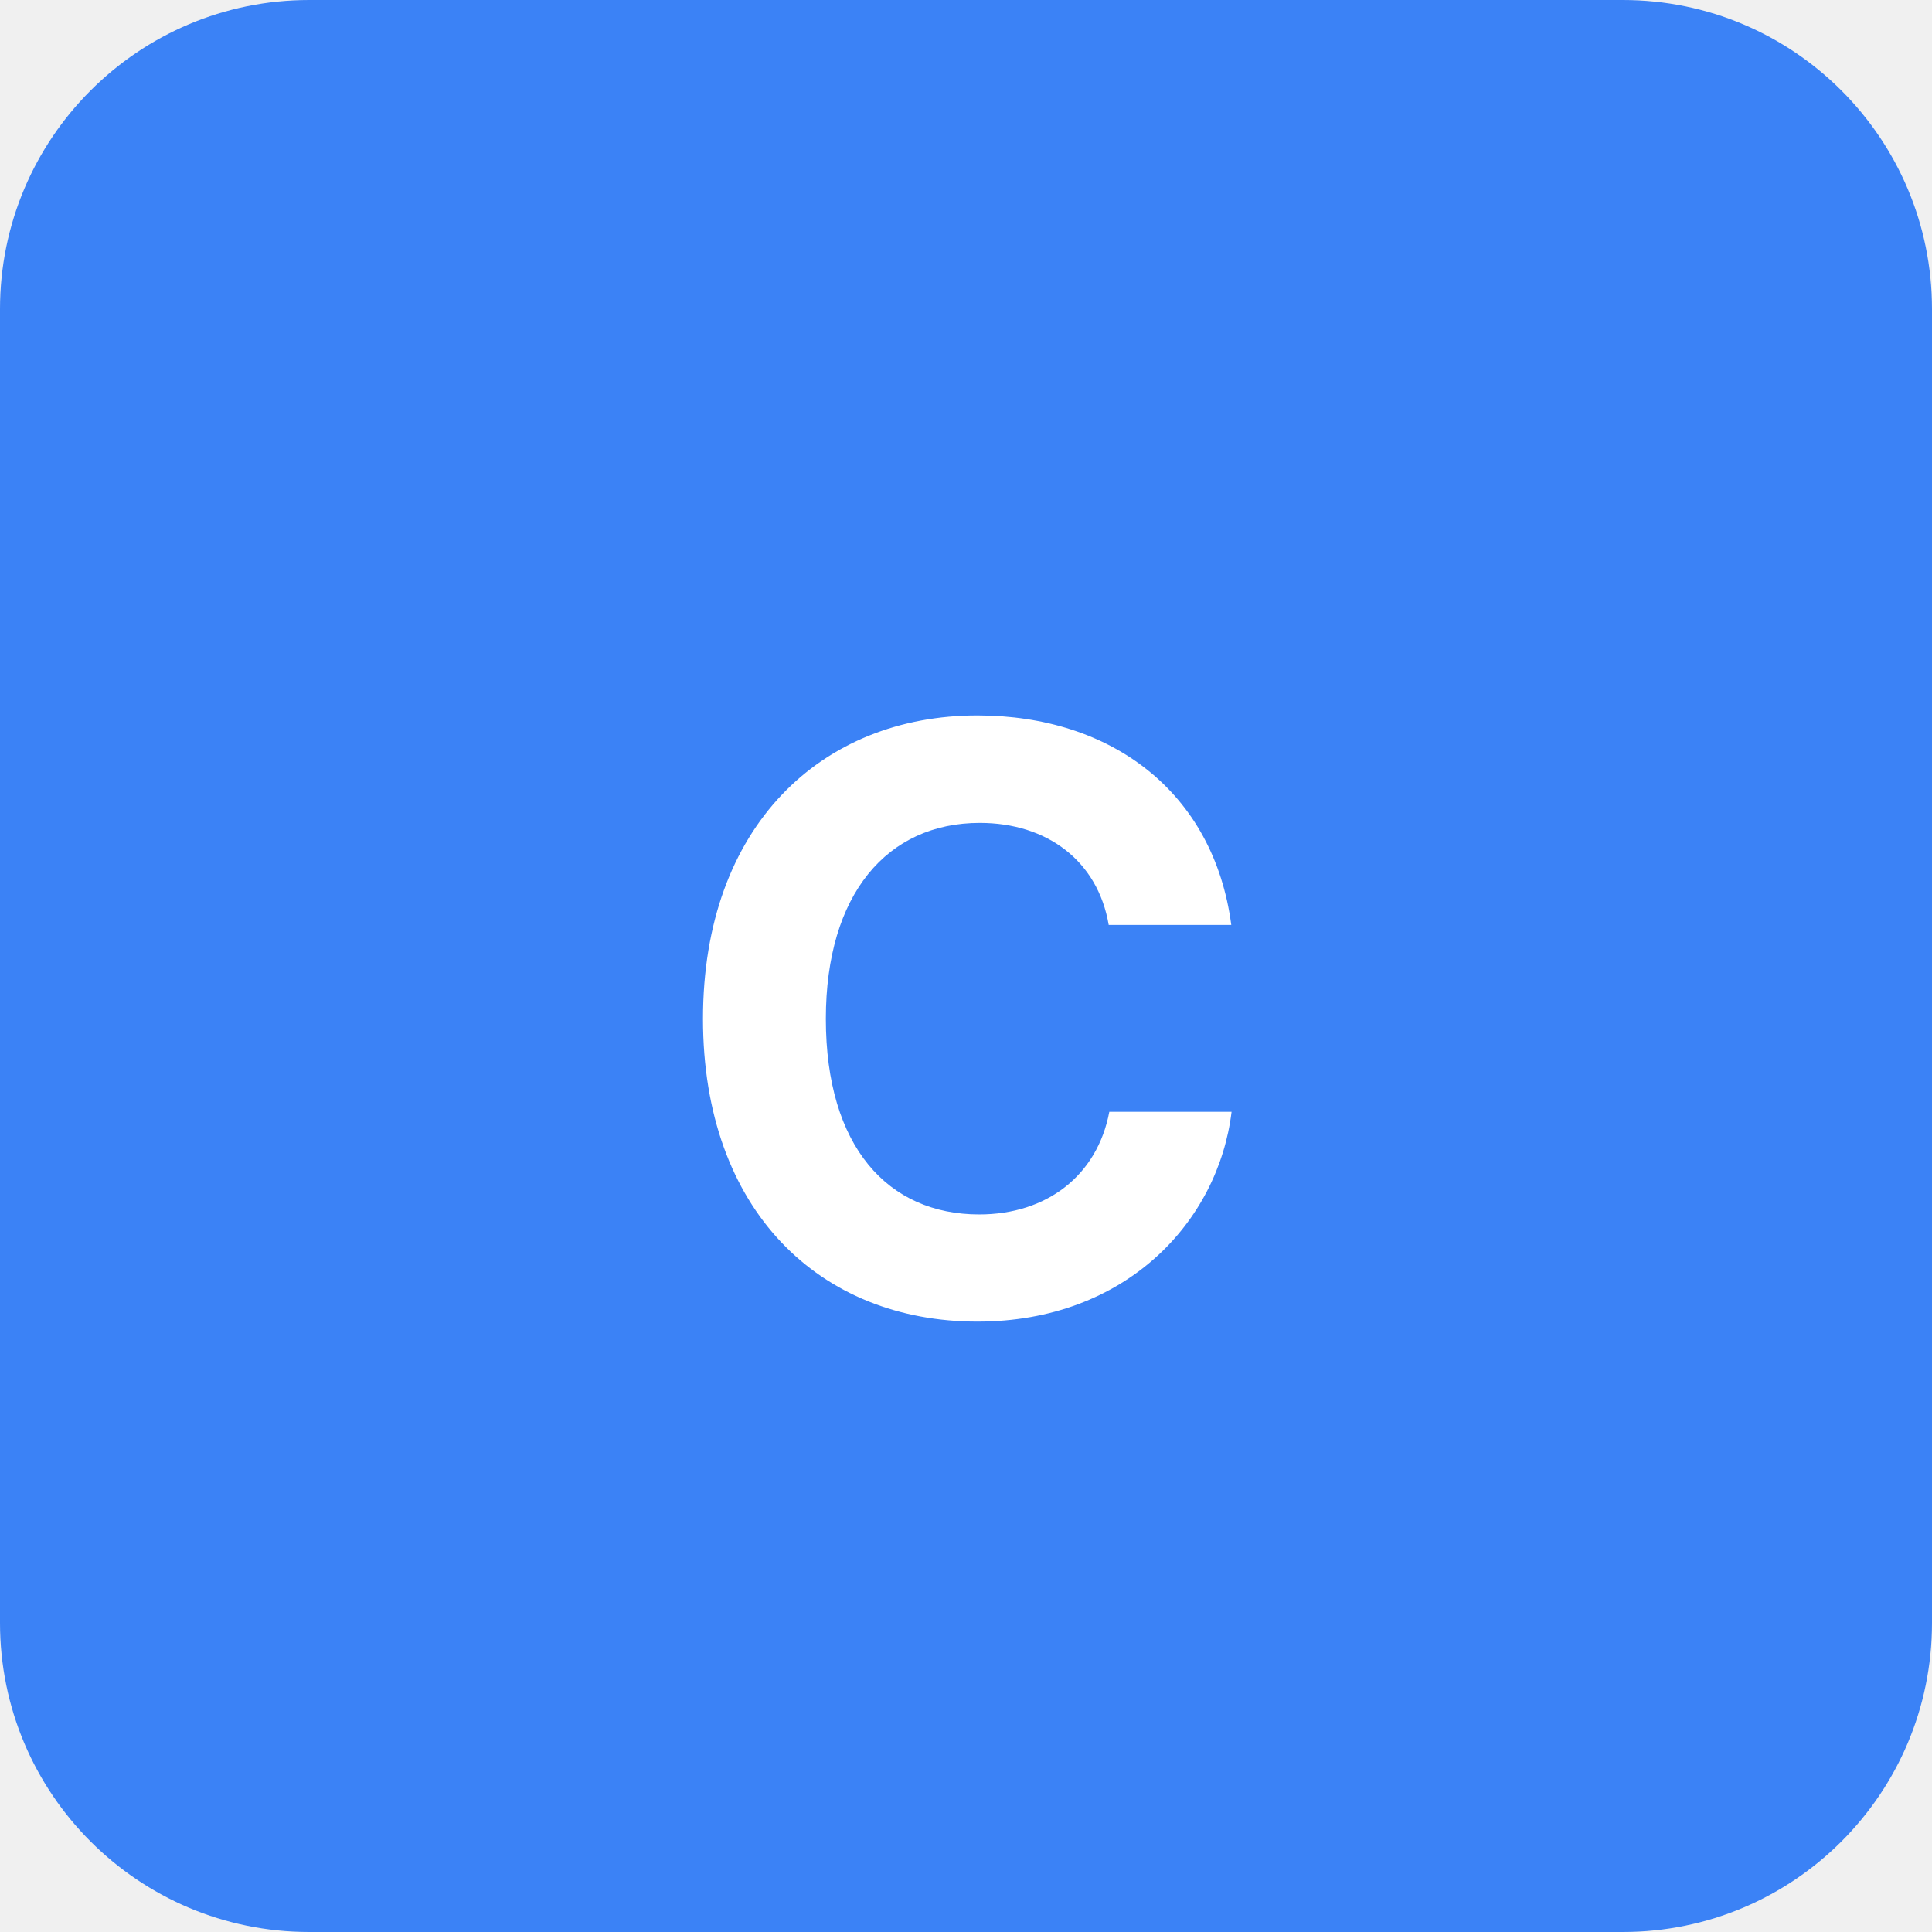
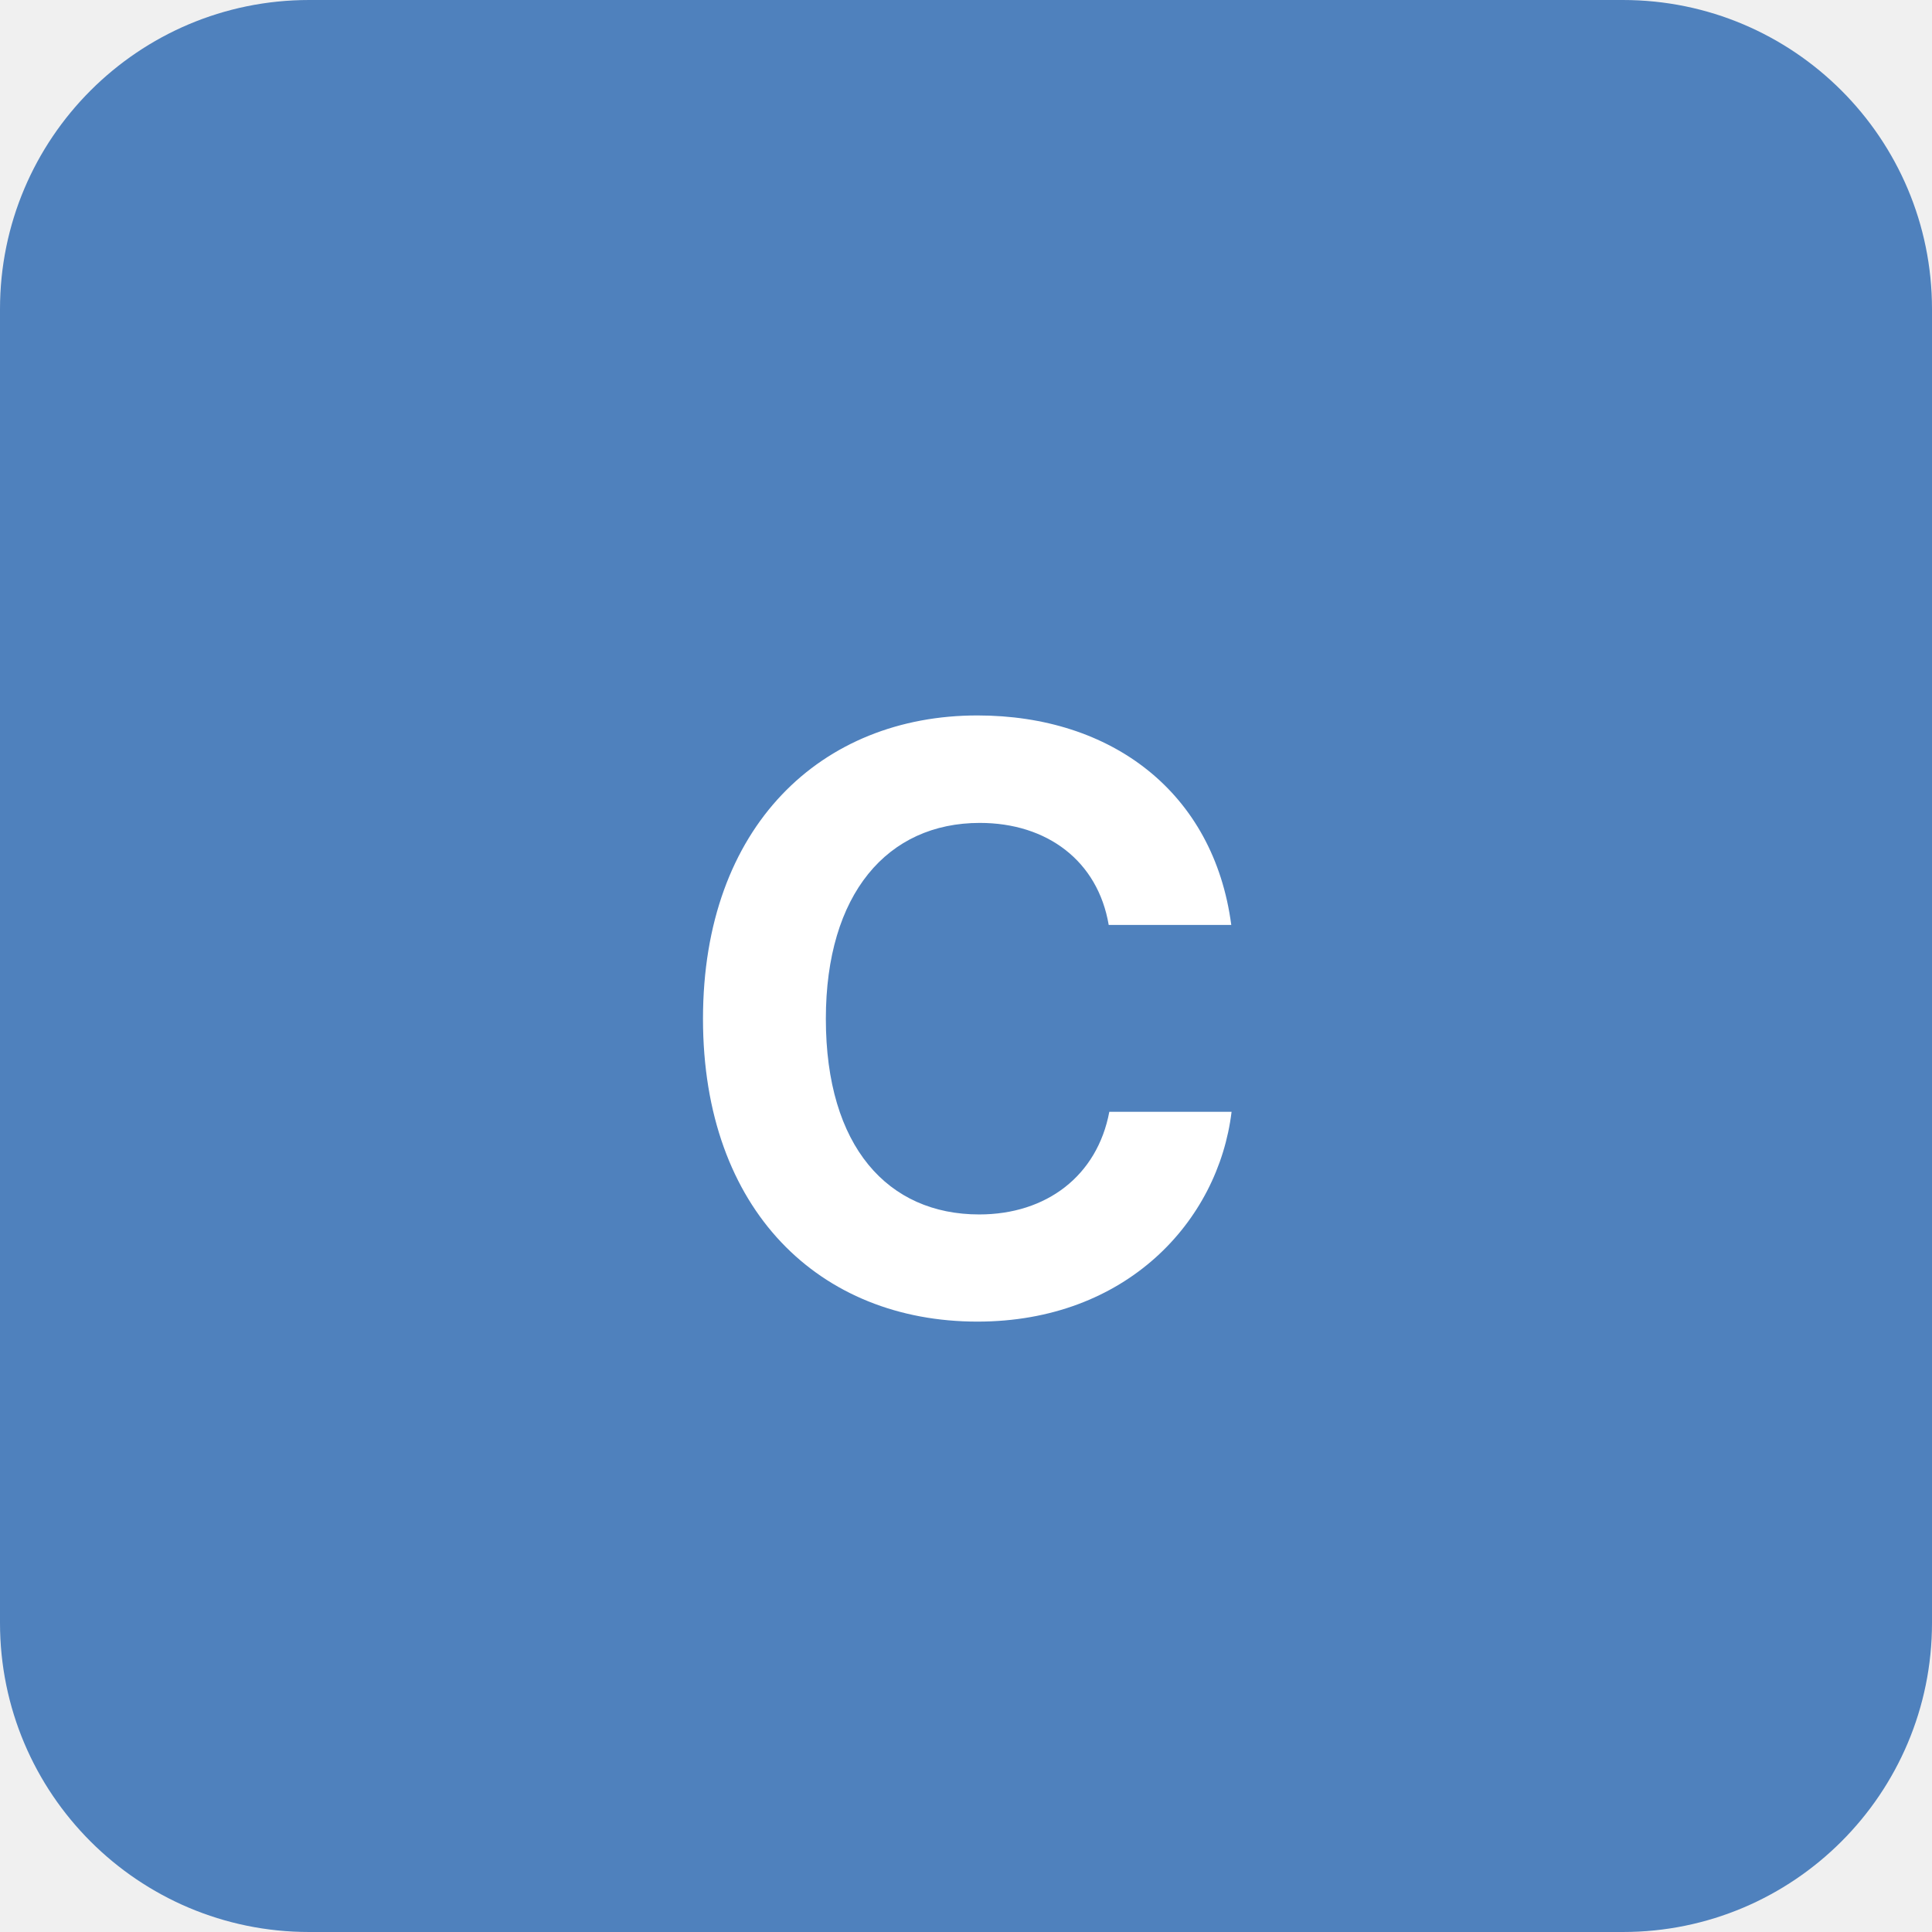
<svg xmlns="http://www.w3.org/2000/svg" viewBox="0 0 100 100">
-   <rect width="100" height="100" rx="16" fill="#3b82f6" />
+   <rect width="100" height="100" rx="16" fill="#4f81bd" />
  <text x="50" y="68" font-family="system-ui, -apple-system, sans-serif" font-size="42" font-weight="700" fill="#ffffff" text-anchor="middle" letter-spacing="2">C</text>
</svg>
